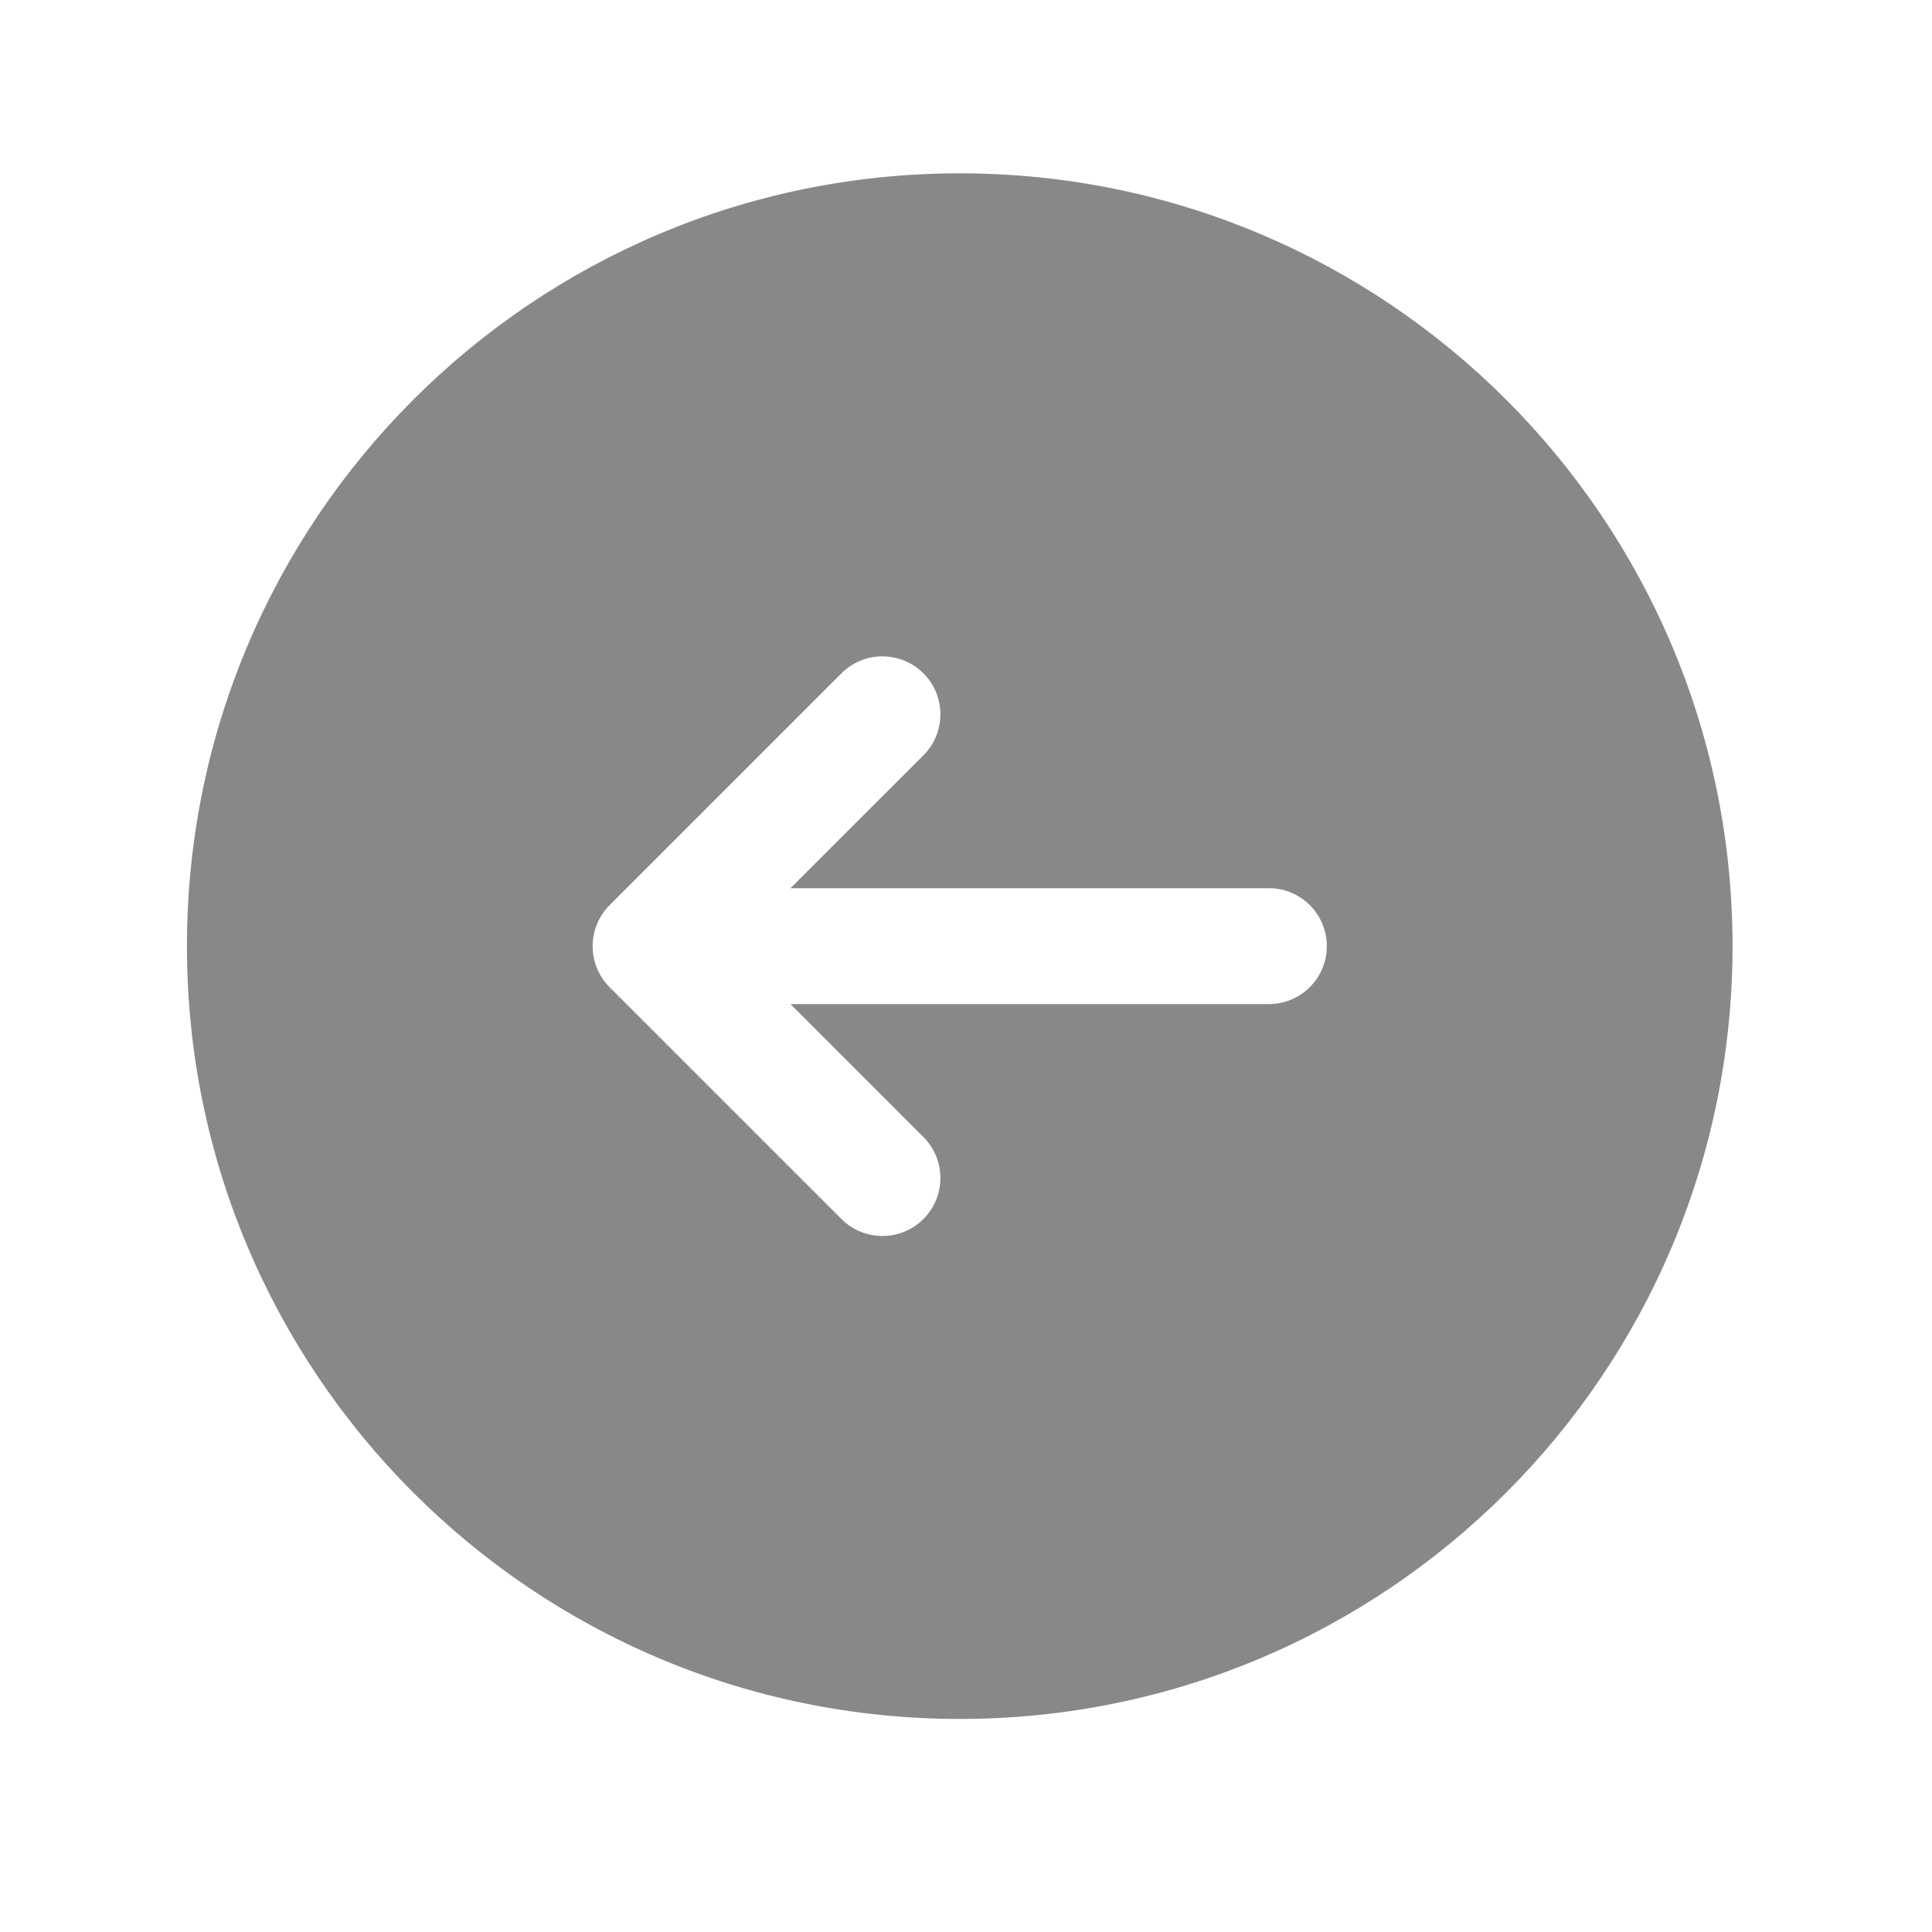
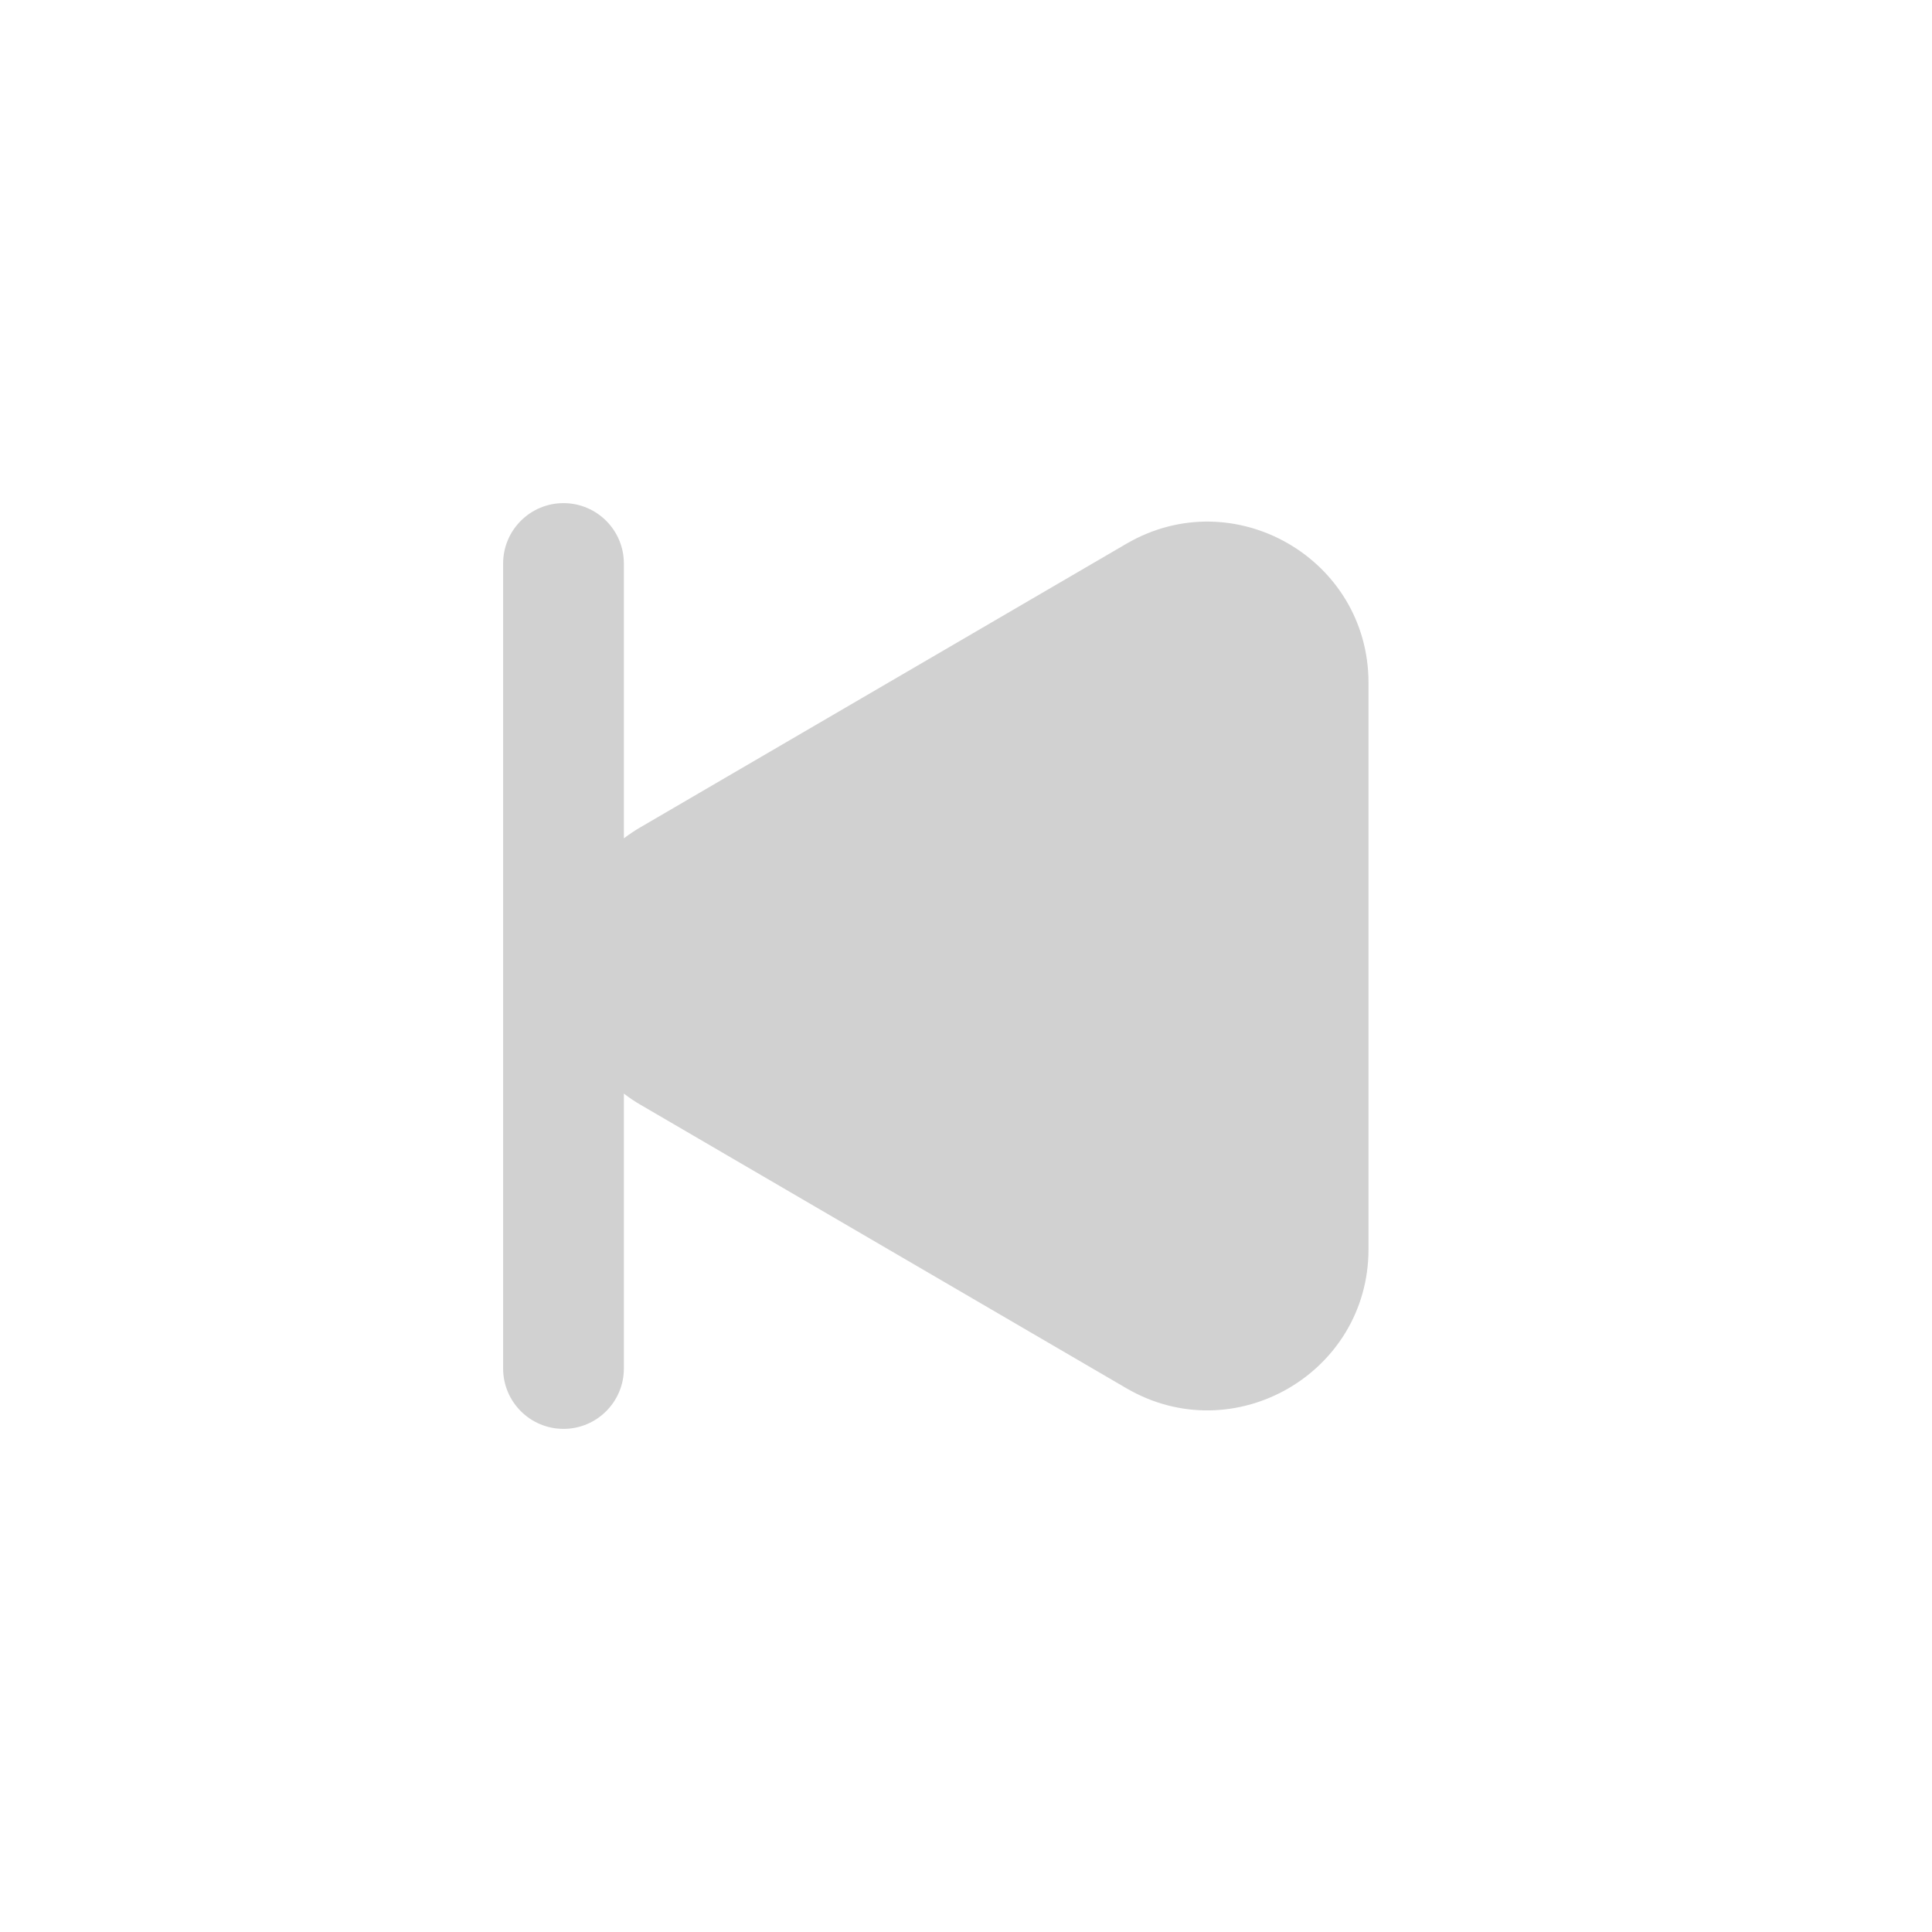
- <svg xmlns="http://www.w3.org/2000/svg" width="25" height="25" viewBox="0 0 25 25" fill="none">
-   <path d="M12.419 2.243C17.942 2.243 22.419 6.721 22.419 12.243C22.419 17.766 17.942 22.243 12.419 22.243C6.896 22.243 2.419 17.766 2.419 12.243C2.419 6.721 6.896 2.243 12.419 2.243ZM11.949 8.713C11.656 8.42 11.181 8.42 10.888 8.713L7.888 11.713C7.596 12.006 7.596 12.481 7.888 12.774L10.888 15.774C11.181 16.067 11.656 16.067 11.949 15.774C12.242 15.481 12.242 15.006 11.949 14.713L10.229 12.993H16.419C16.833 12.993 17.169 12.658 17.169 12.243C17.169 11.829 16.833 11.493 16.419 11.493H10.229L11.949 9.774C12.242 9.481 12.242 9.006 11.949 8.713Z" fill="#888888" />
+ <svg xmlns="http://www.w3.org/2000/svg" width="24" height="24" viewBox="0 0 24 24" fill="none">
+   <path d="M7 6.25C7.414 6.25 7.75 6.586 7.75 7V10.414C7.816 10.364 7.887 10.316 7.962 10.273L13.992 6.755C15.325 5.977 17 6.939 17 8.482V15.518C17 17.061 15.325 18.023 13.992 17.245L7.962 13.727C7.887 13.684 7.816 13.636 7.75 13.585V17C7.75 17.414 7.414 17.75 7 17.75C6.586 17.75 6.25 17.414 6.25 17V7C6.25 6.586 6.586 6.25 7 6.25Z" fill="#D1D1D1" />
</svg>
